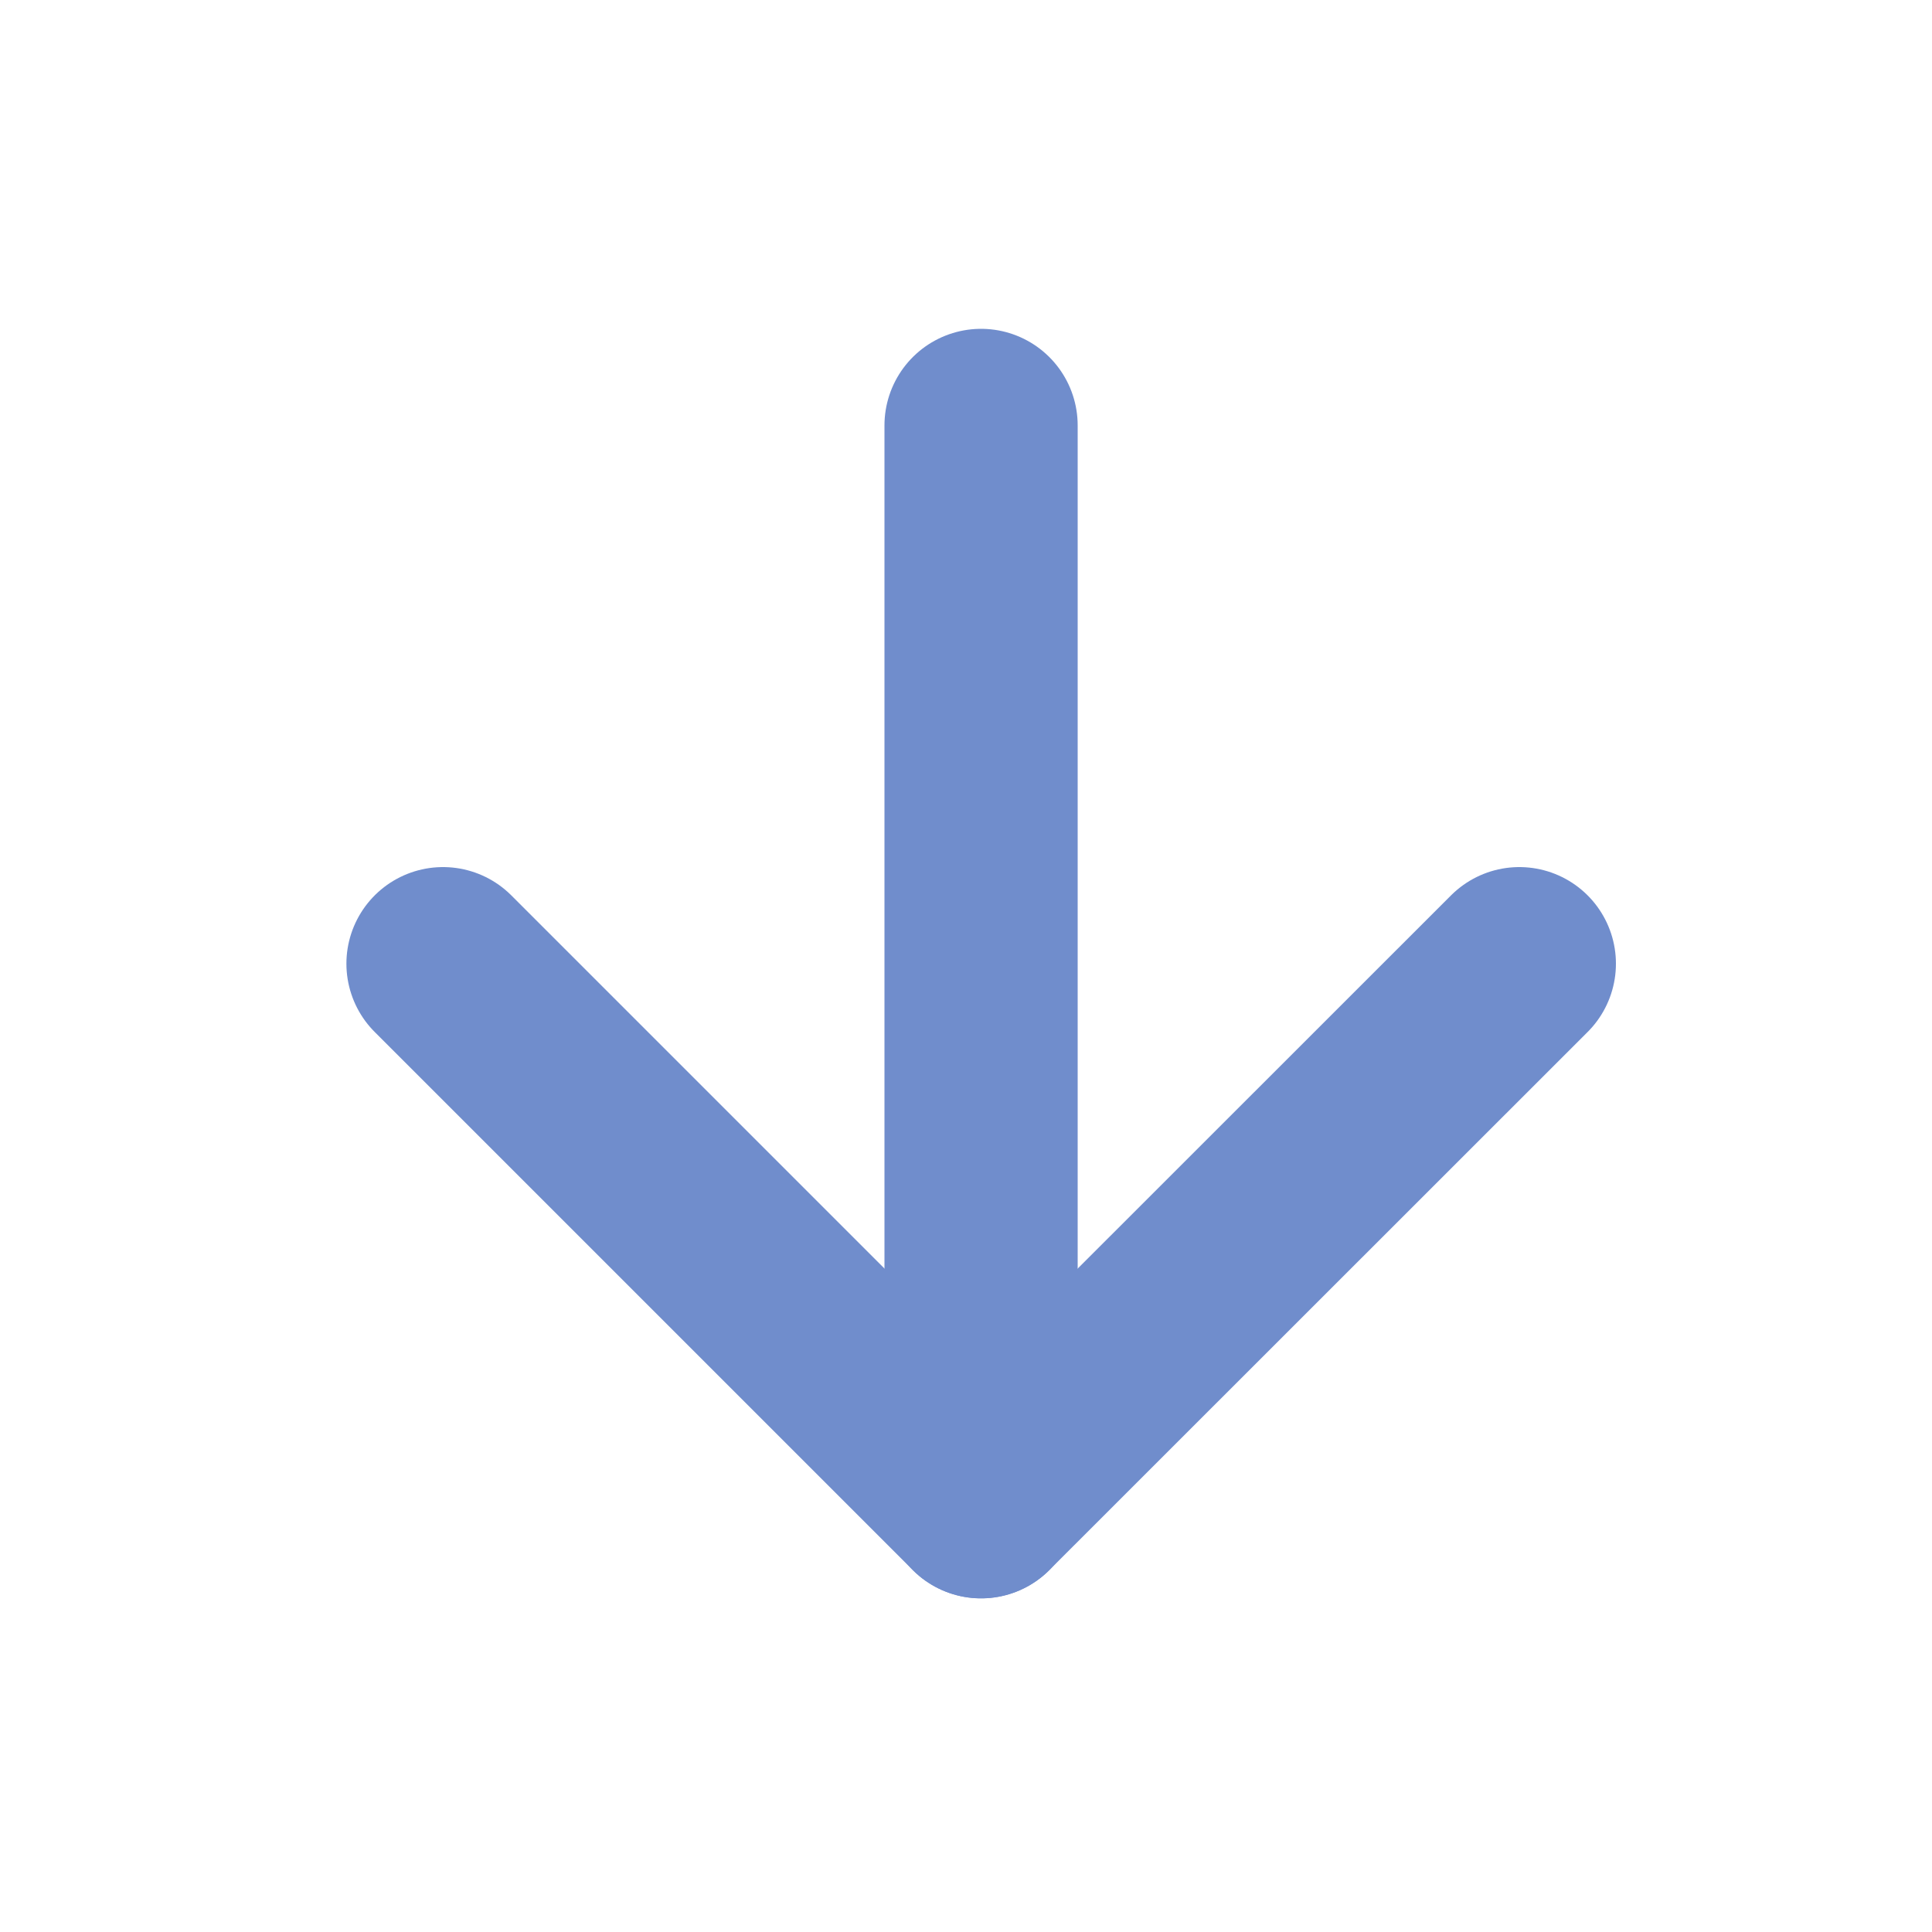
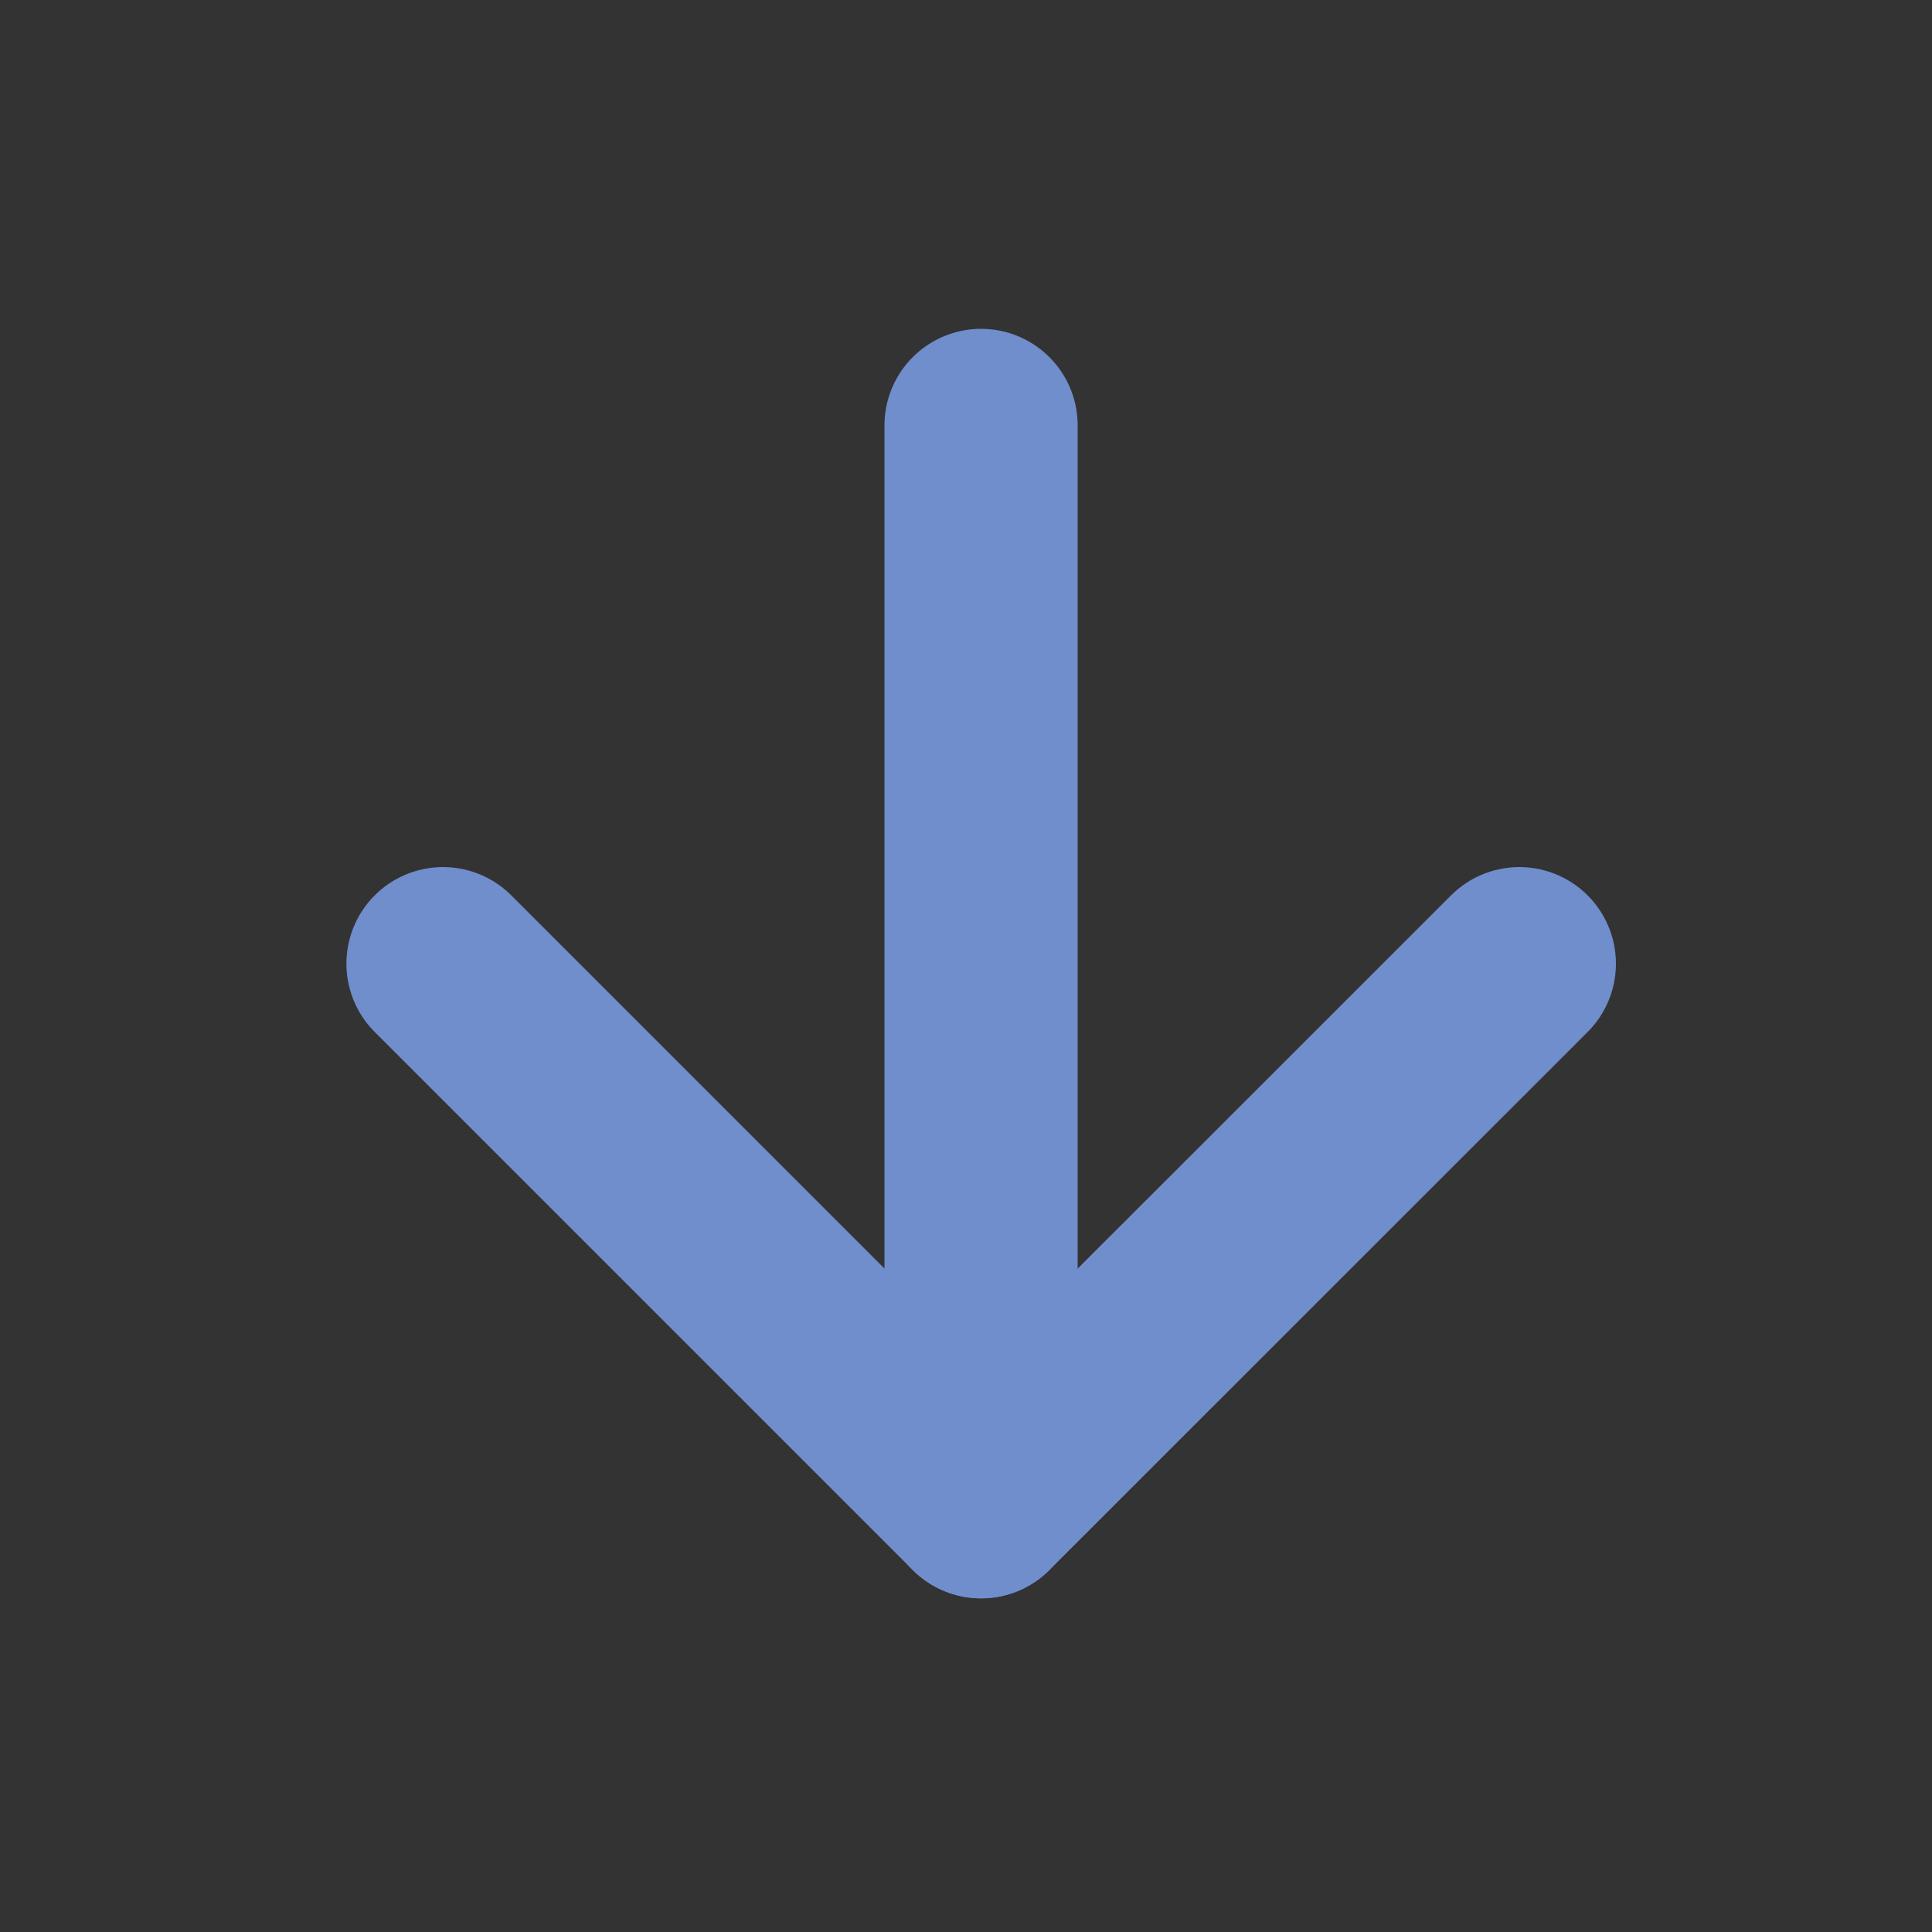
<svg xmlns="http://www.w3.org/2000/svg" width="100" height="100" viewBox="0 0 100 100">
+   <g id="BG">
+     <rect x="-8055.78" y="-8634.49" width="16138.57" height="16138.57" fill="#333" />
+   </g>
  <g id="accent">
    <g>
      <polyline points="78.64 49.88 50.78 77.73 22.93 49.88" fill="none" stroke="#708dcc" stroke-linecap="round" stroke-linejoin="round" stroke-width="10" />
      <line x1="50.78" y1="22.02" x2="50.78" y2="77.73" fill="none" stroke="#708dcc" stroke-linecap="round" stroke-linejoin="round" stroke-width="10" />
    </g>
  </g>
</svg>
